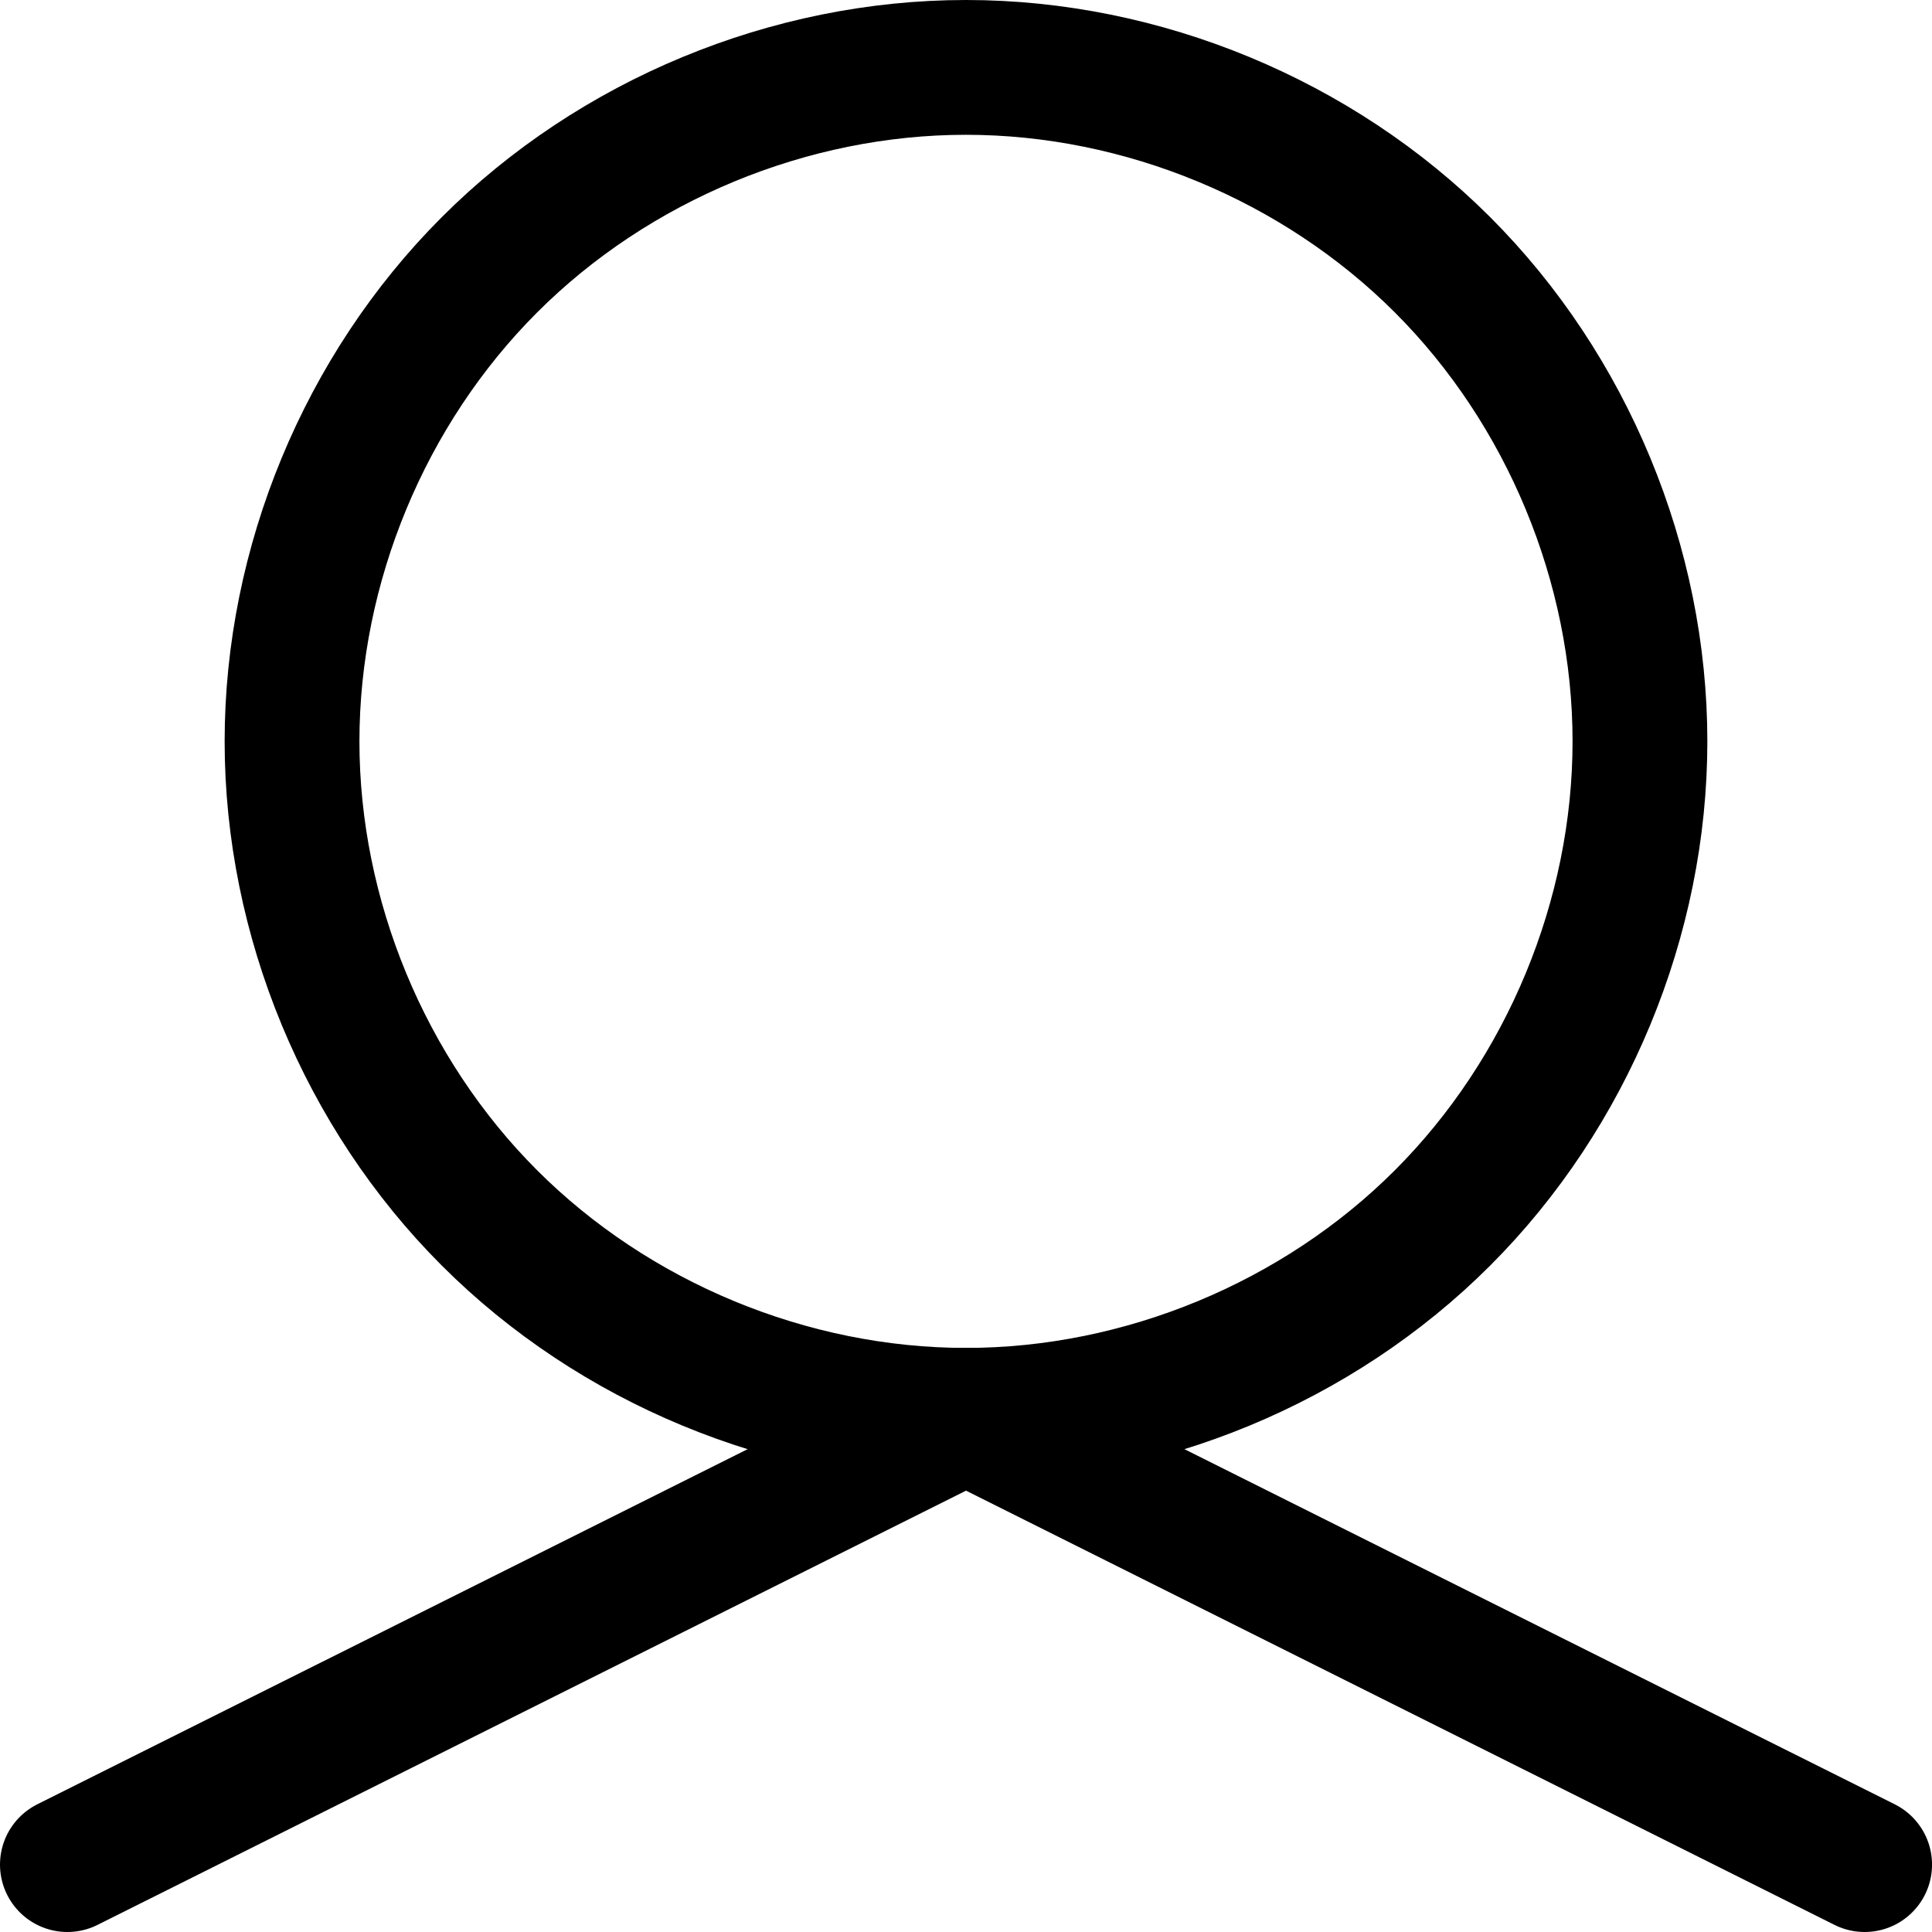
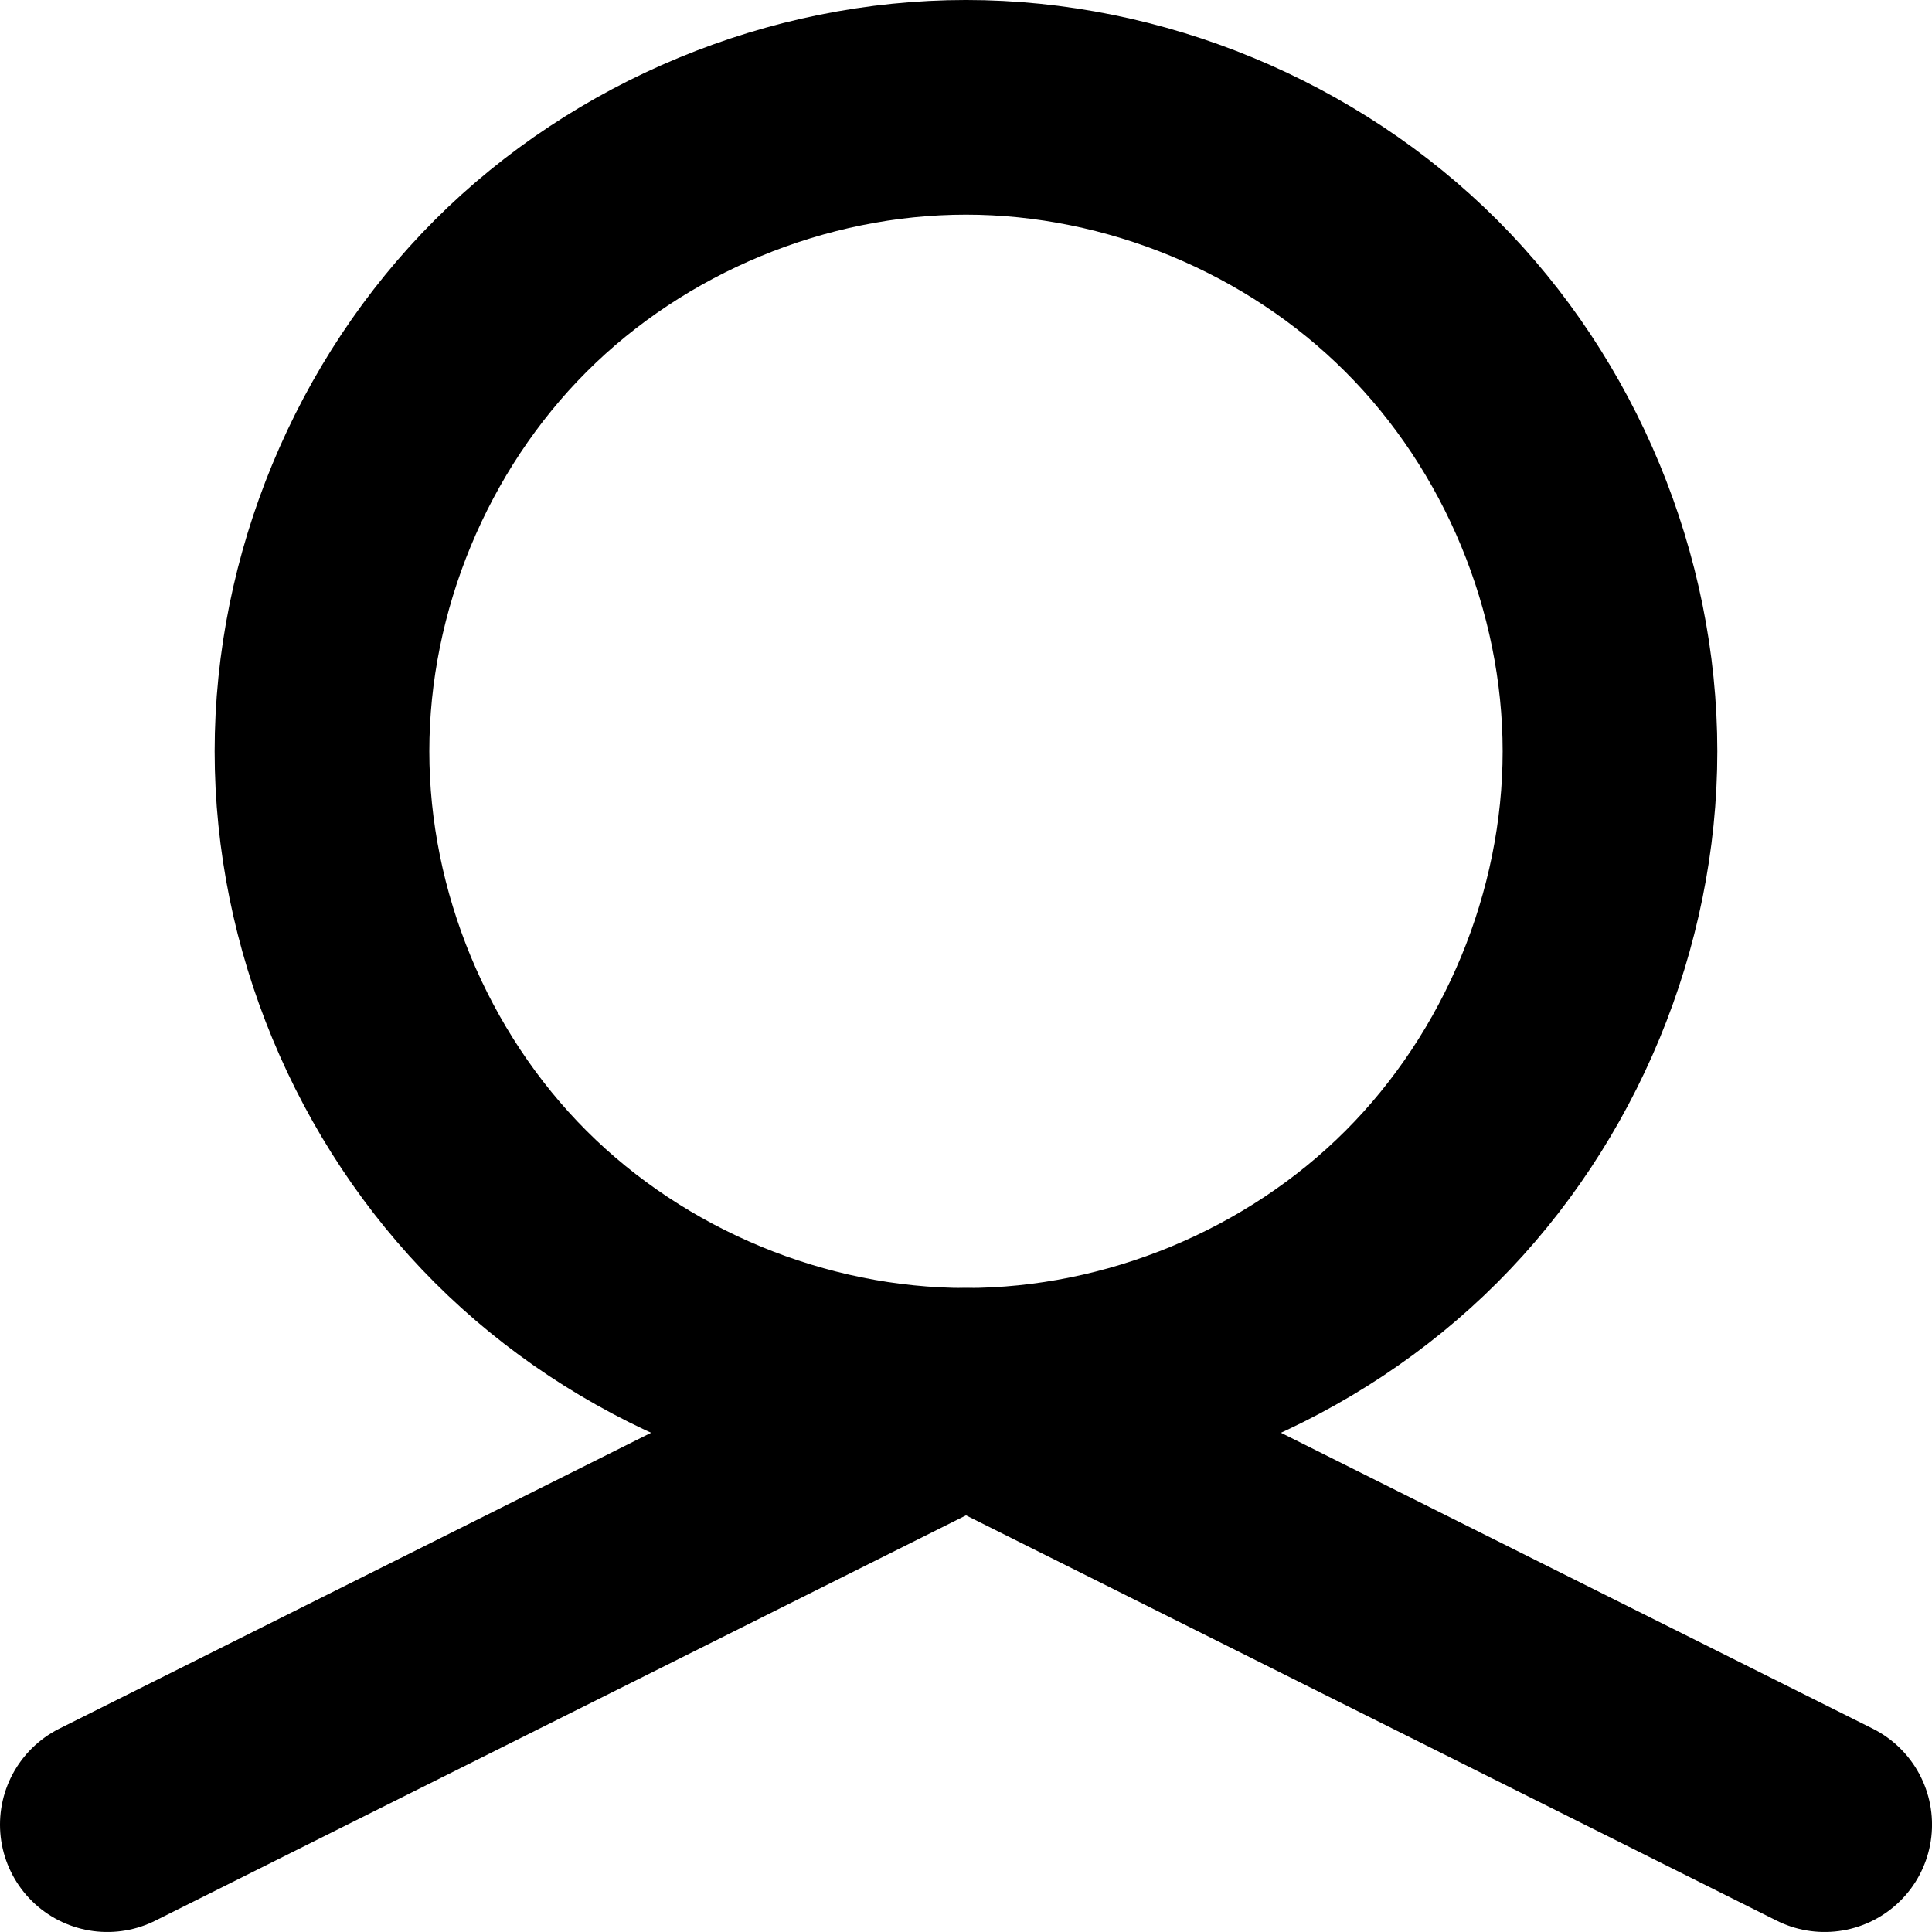
- <svg xmlns="http://www.w3.org/2000/svg" width="172" height="172" viewBox="0 0 45.508 45.508" version="1.1" id="svg1">
+ <svg xmlns="http://www.w3.org/2000/svg" width="180" height="180" viewBox="0 0 47.625 47.625" version="1.1" id="svg1">
  <defs id="defs1">
    </defs>
-   <g id="layer1" transform="translate(-252.4125,-220.6625)">
-     <path style="fill:none;stroke:#000000;stroke-width:3.175;stroke-linecap:round;stroke-linejoin:round;stroke-dasharray:none" d="m 121.708,190.5 c 4.156,0 8.287,-1.711 11.225,-4.65 2.939,-2.939 4.65,-7.069 4.65,-11.225 0,-4.156 -1.711,-8.287 -4.65,-11.225 -2.939,-2.939 -7.069,-4.65 -11.225,-4.65 -4.156,0 -8.287,1.711 -11.225,4.65 -2.939,2.939 -4.65,7.069 -4.65,11.225 0,4.156 1.711,8.287 4.65,11.225 2.939,2.939 7.069,4.65 11.225,4.65 z" id="path3-7" transform="translate(153.4583,63.5)" />
-     <path style="fill:none;stroke:#000000;stroke-width:3.175;stroke-linecap:round;stroke-linejoin:round" d="m 254,264.583 21.167,-10.583 21.167,10.583" id="path1" />
+   <g id="layer1" transform="translate(-251.3542,-219.6042)">
+     <path style="fill:none;stroke:#000000;stroke-width:5.292;stroke-linecap:round;stroke-linejoin:round;stroke-dasharray:none" d="m 121.708,190.5 c 4.156,0 8.287,-1.711 11.225,-4.65 2.939,-2.939 4.65,-7.069 4.65,-11.225 0,-4.156 -1.711,-8.287 -4.65,-11.225 -2.939,-2.939 -7.069,-4.65 -11.225,-4.65 -4.156,0 -8.287,1.711 -11.225,4.65 -2.939,2.939 -4.65,7.069 -4.65,11.225 0,4.156 1.711,8.287 4.65,11.225 2.939,2.939 7.069,4.65 11.225,4.65 z" id="path3-7" transform="translate(153.4583,63.5)" />
+     <path style="fill:none;stroke:#000000;stroke-width:5.292;stroke-linecap:round;stroke-linejoin:round;stroke-dasharray:none" d="m 254,264.583 21.167,-10.583 21.167,10.583" id="path1" />
  </g>
</svg>
